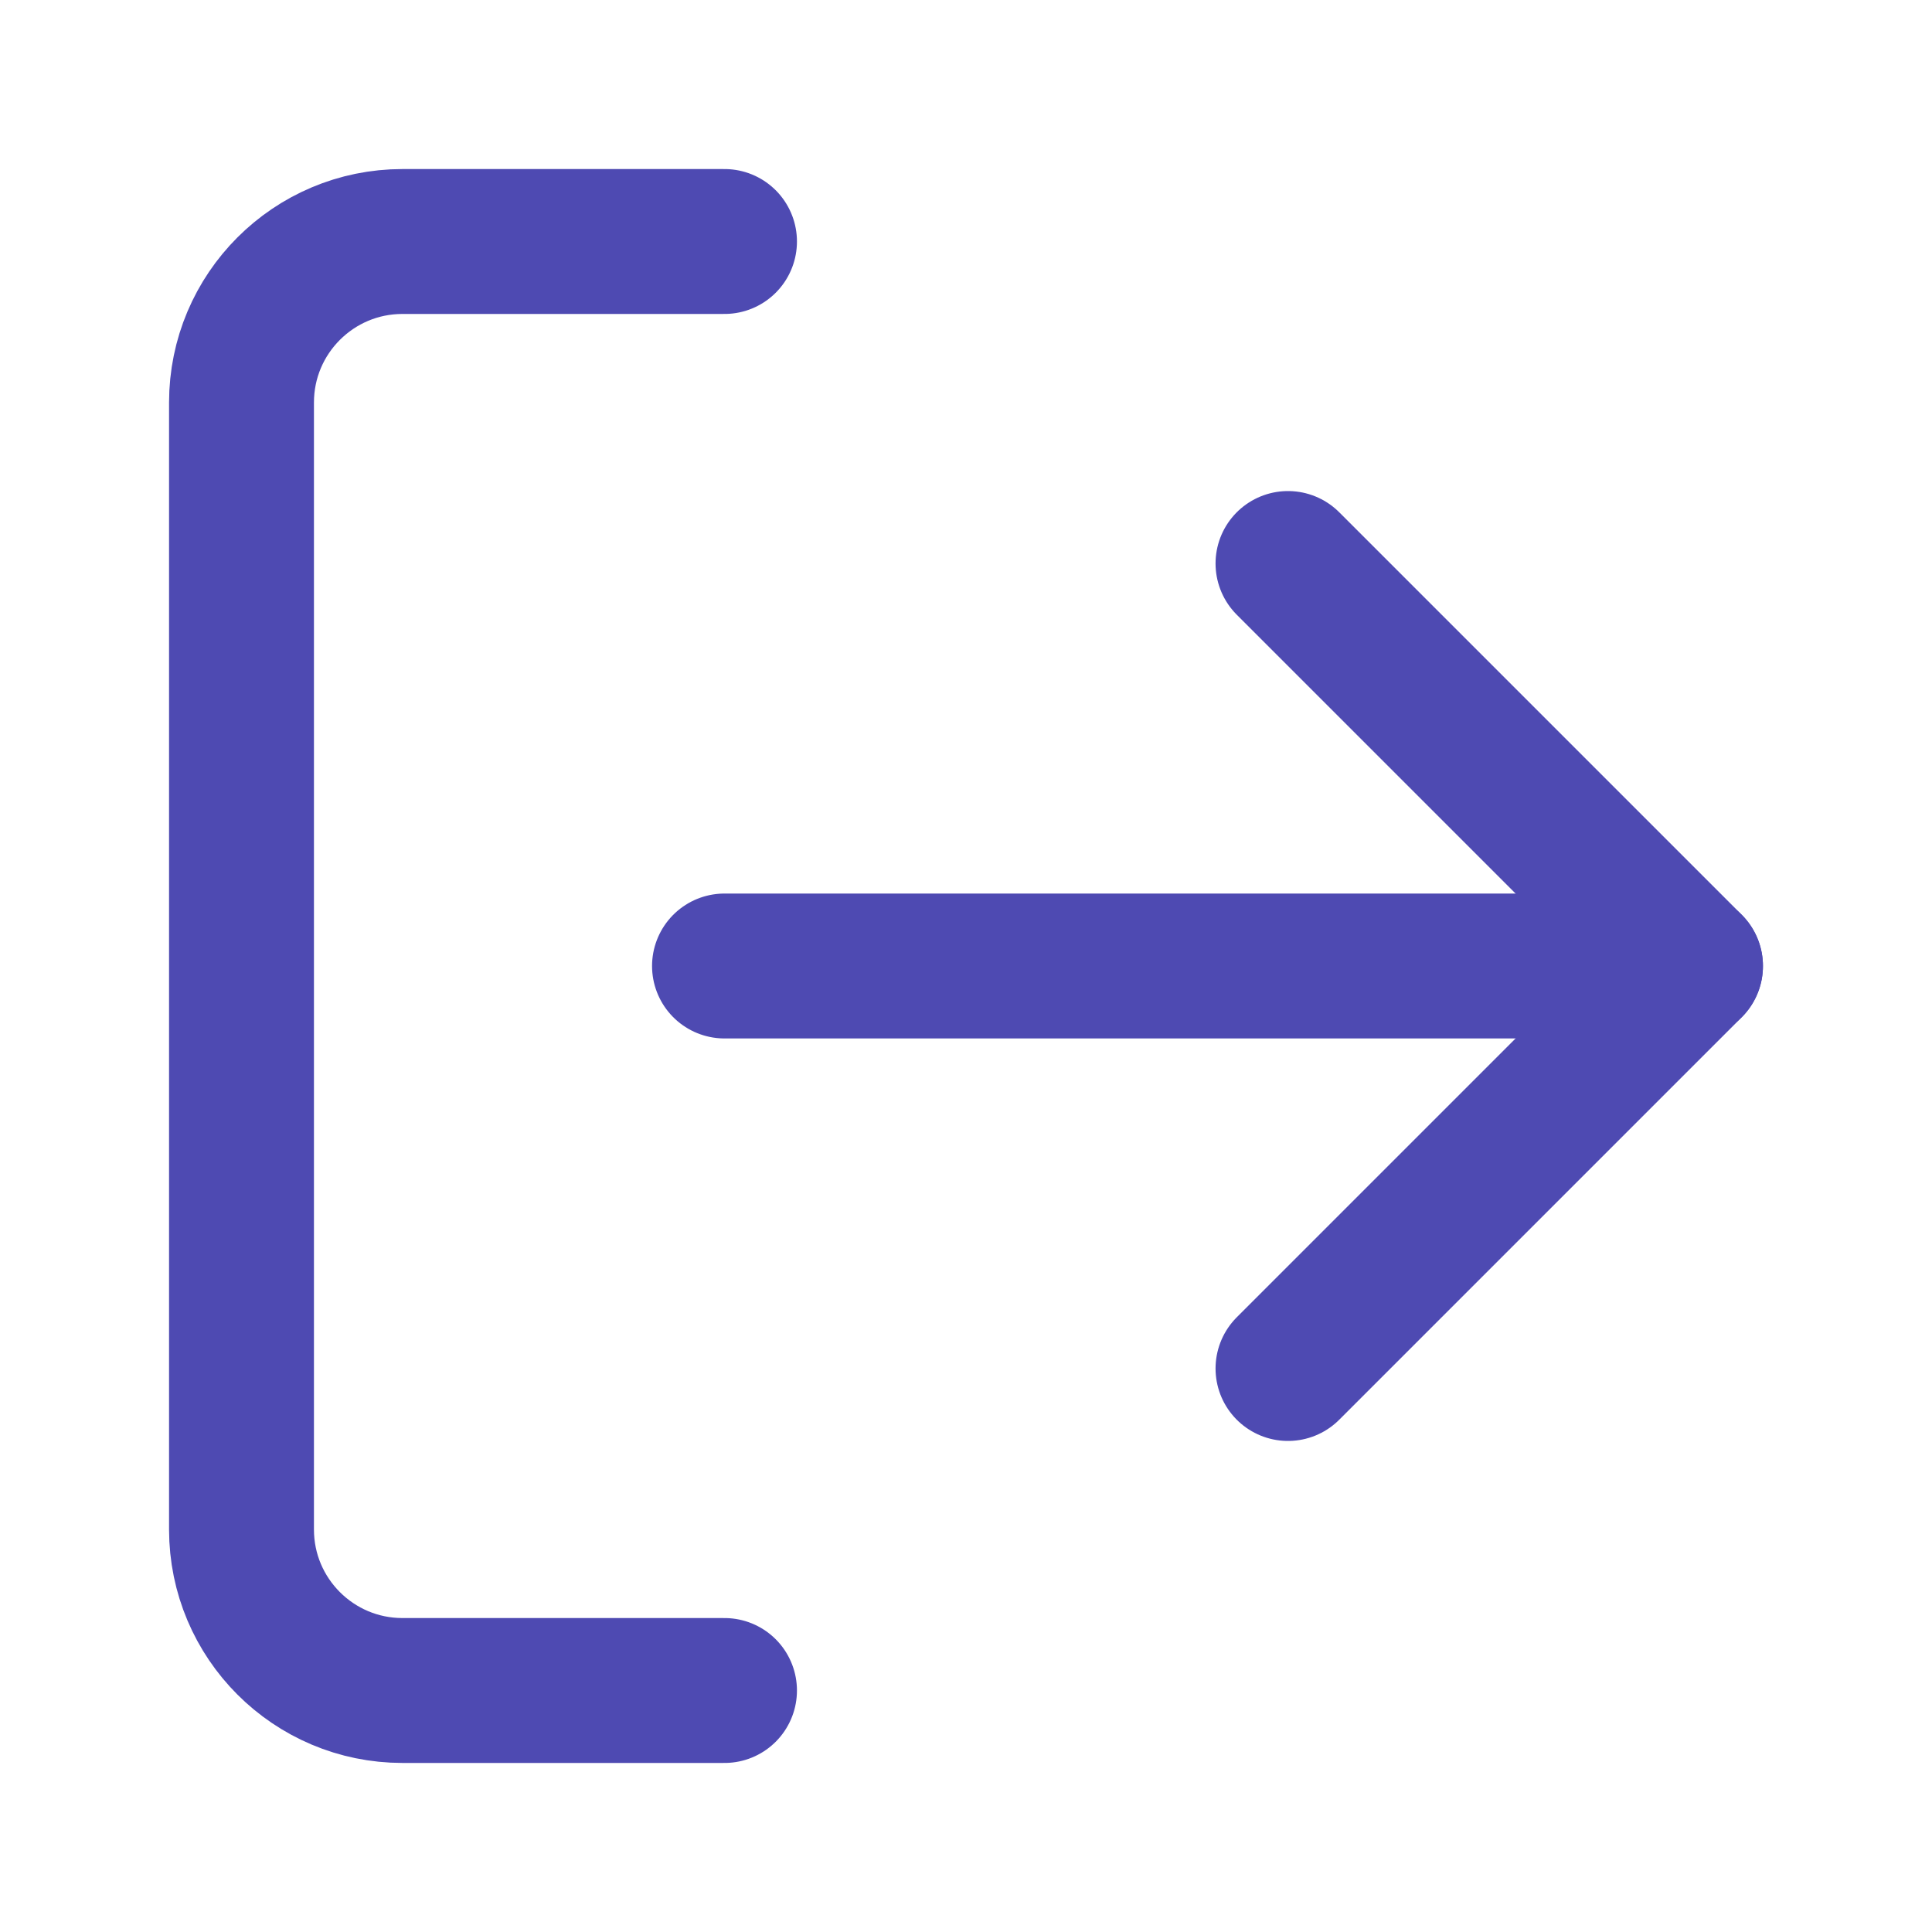
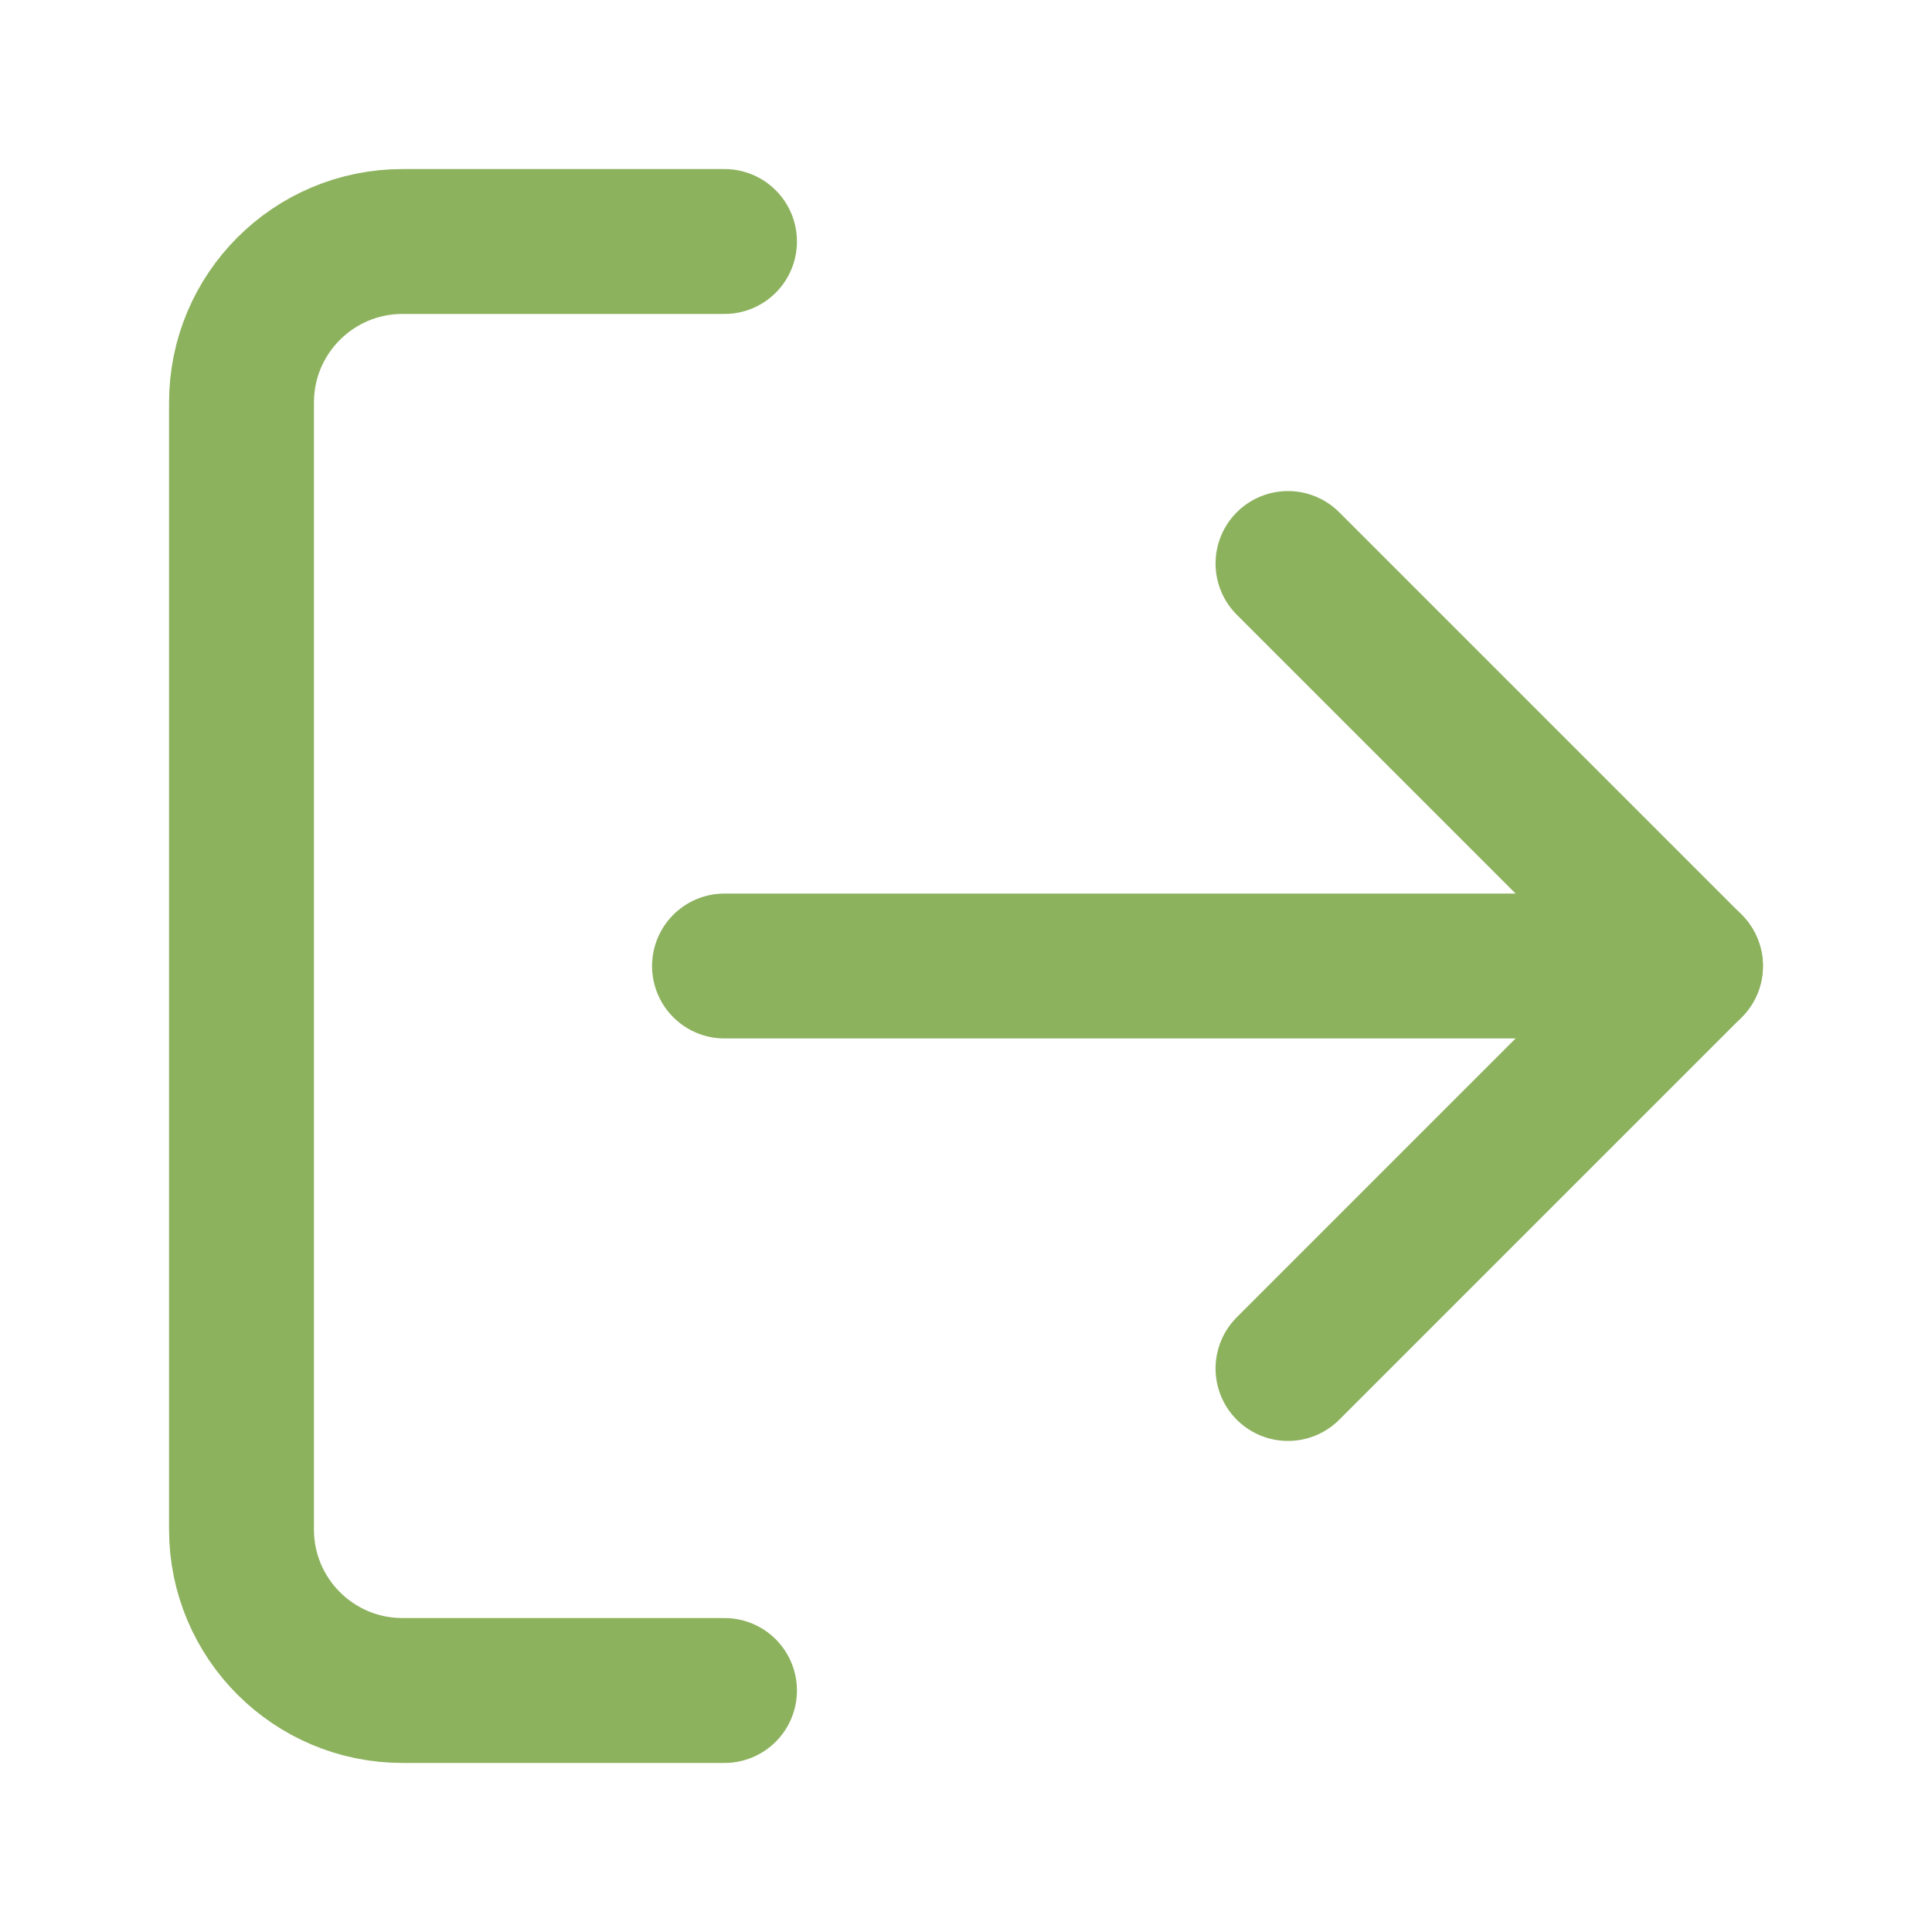
- <svg xmlns="http://www.w3.org/2000/svg" viewBox="0 0 24 24" fill="none" stroke="#4e4ab2" stroke-width="1.8" stroke-linecap="round" stroke-linejoin="round">
+ <svg xmlns="http://www.w3.org/2000/svg" viewBox="0 0 24 24" fill="none" stroke="#8db25e" stroke-width="1.8" stroke-linecap="round" stroke-linejoin="round">
  <path d="M9 21H5a2 2 0 0 1-2-2V5a2 2 0 0 1 2-2h4" />
  <polyline points="16 17 21 12 16 7" />
  <line x1="21" y1="12" x2="9" y2="12" />
</svg>
